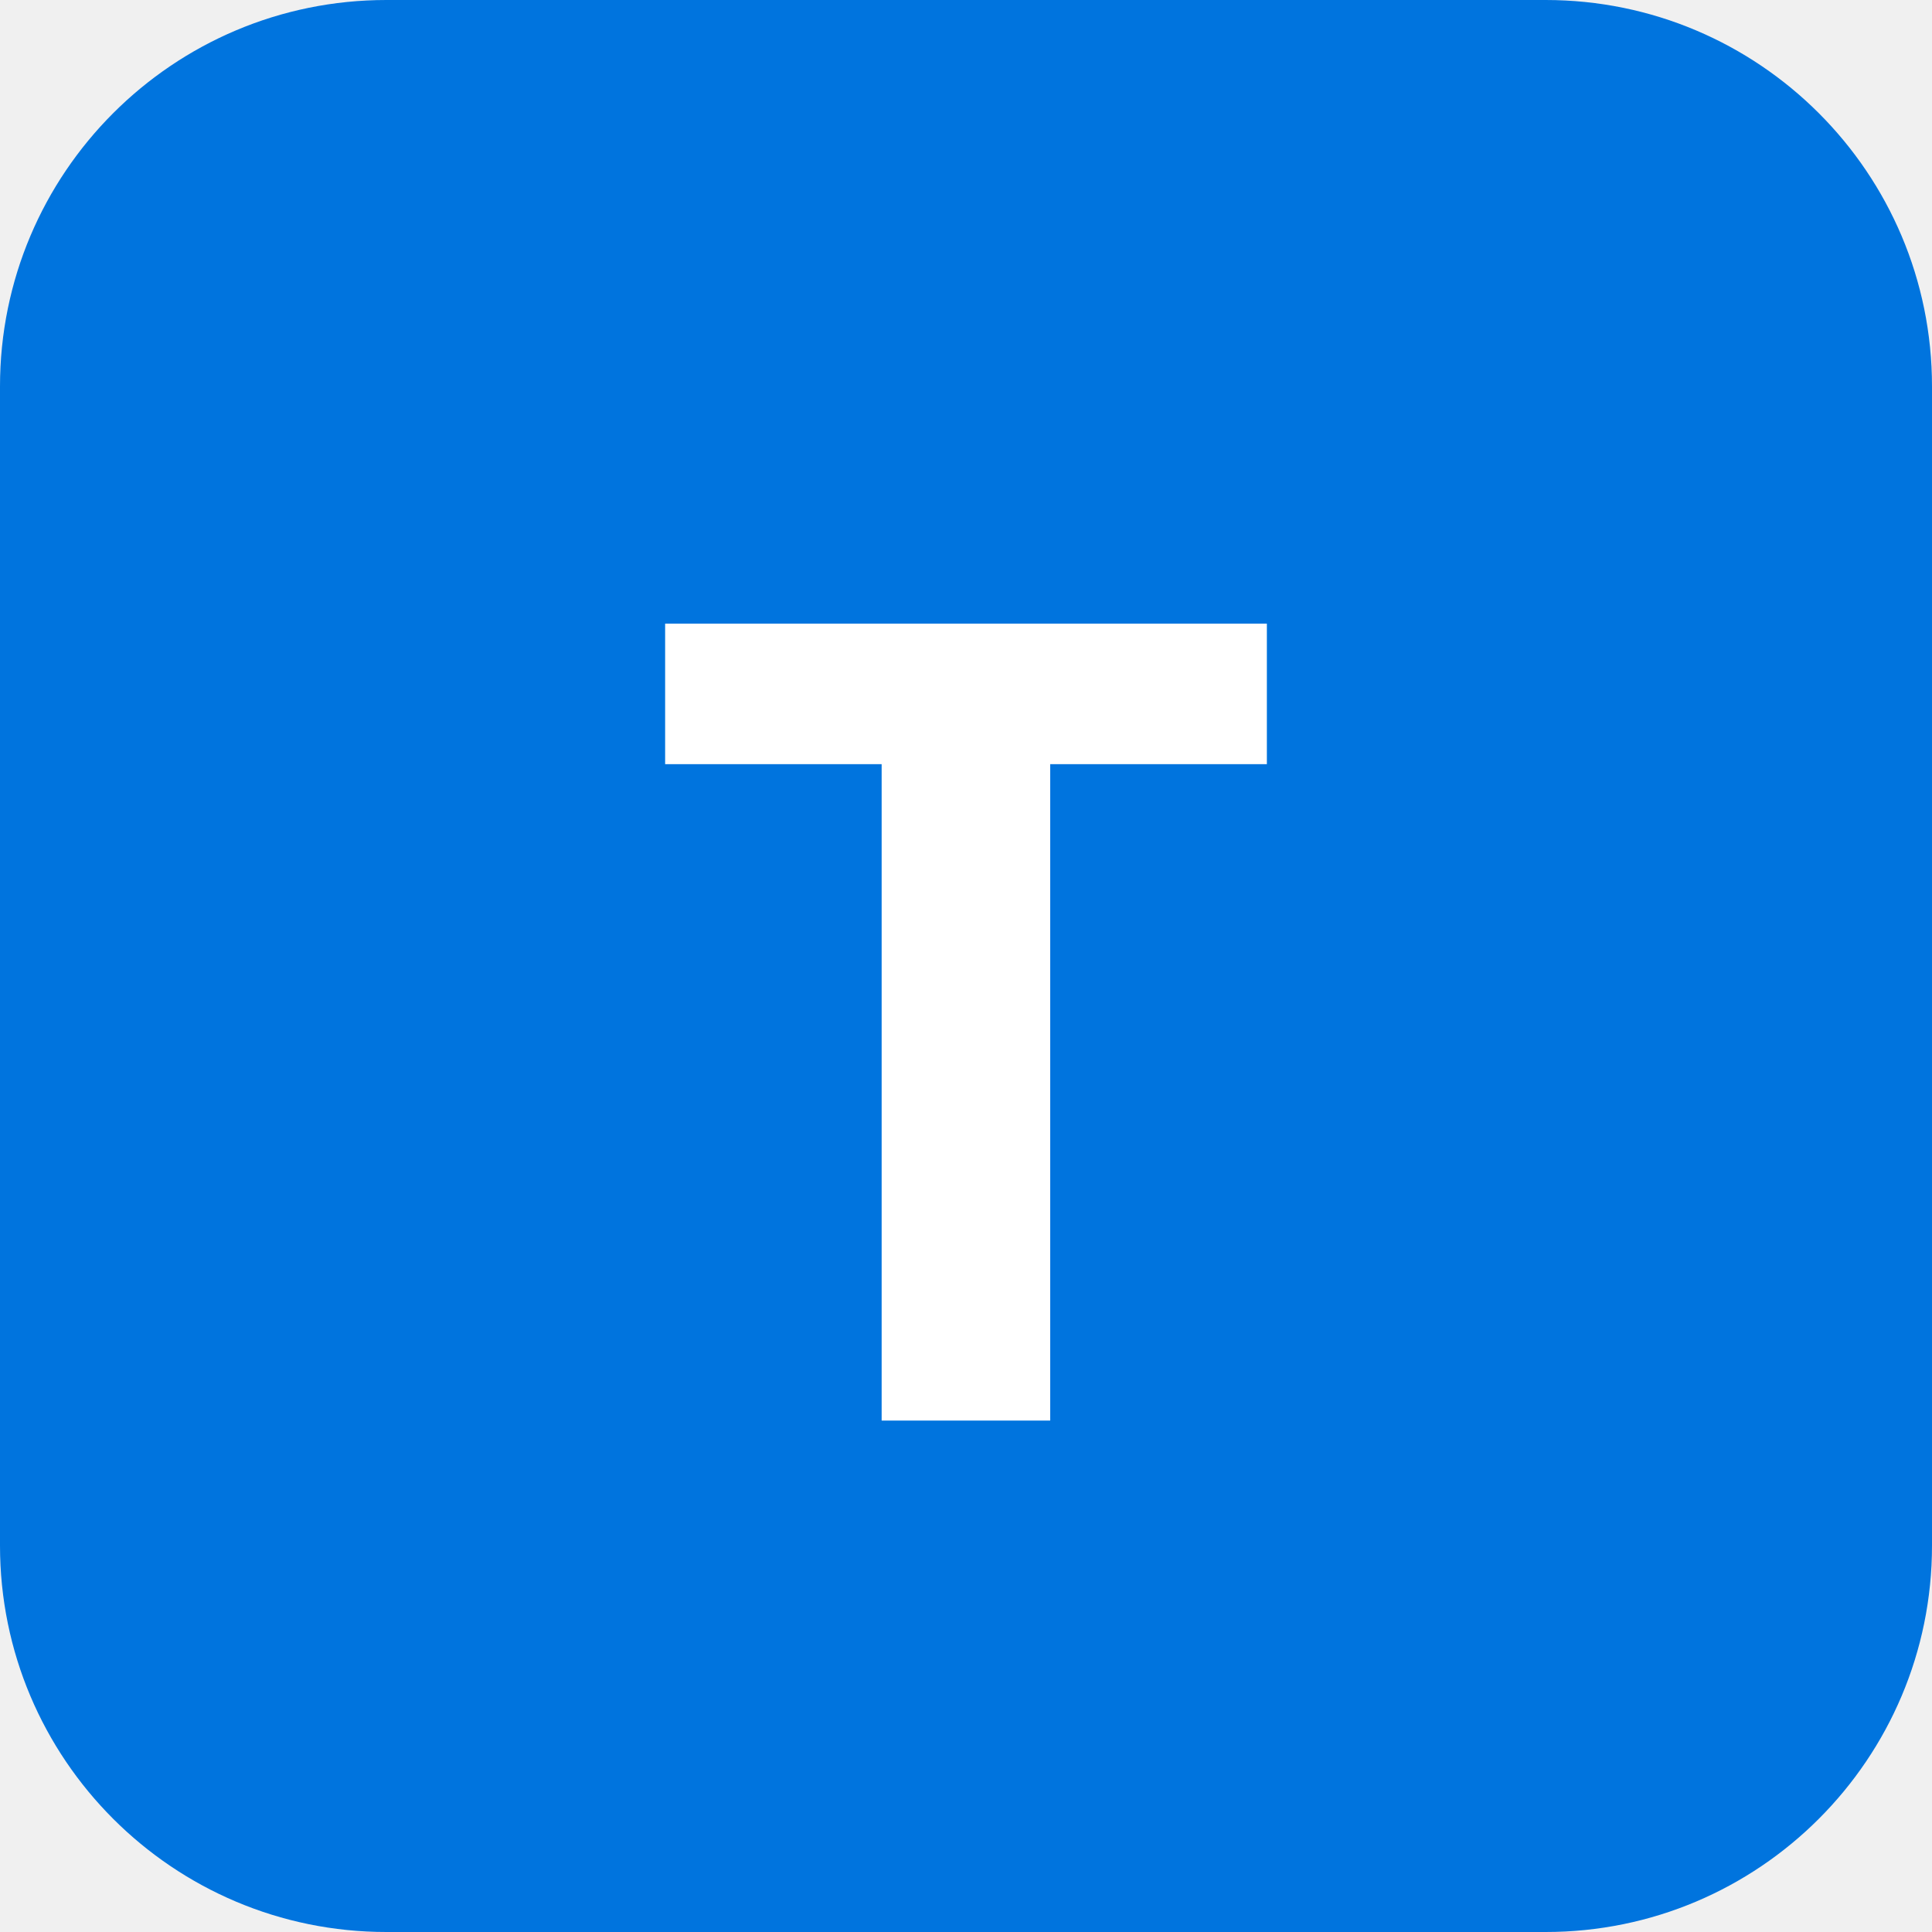
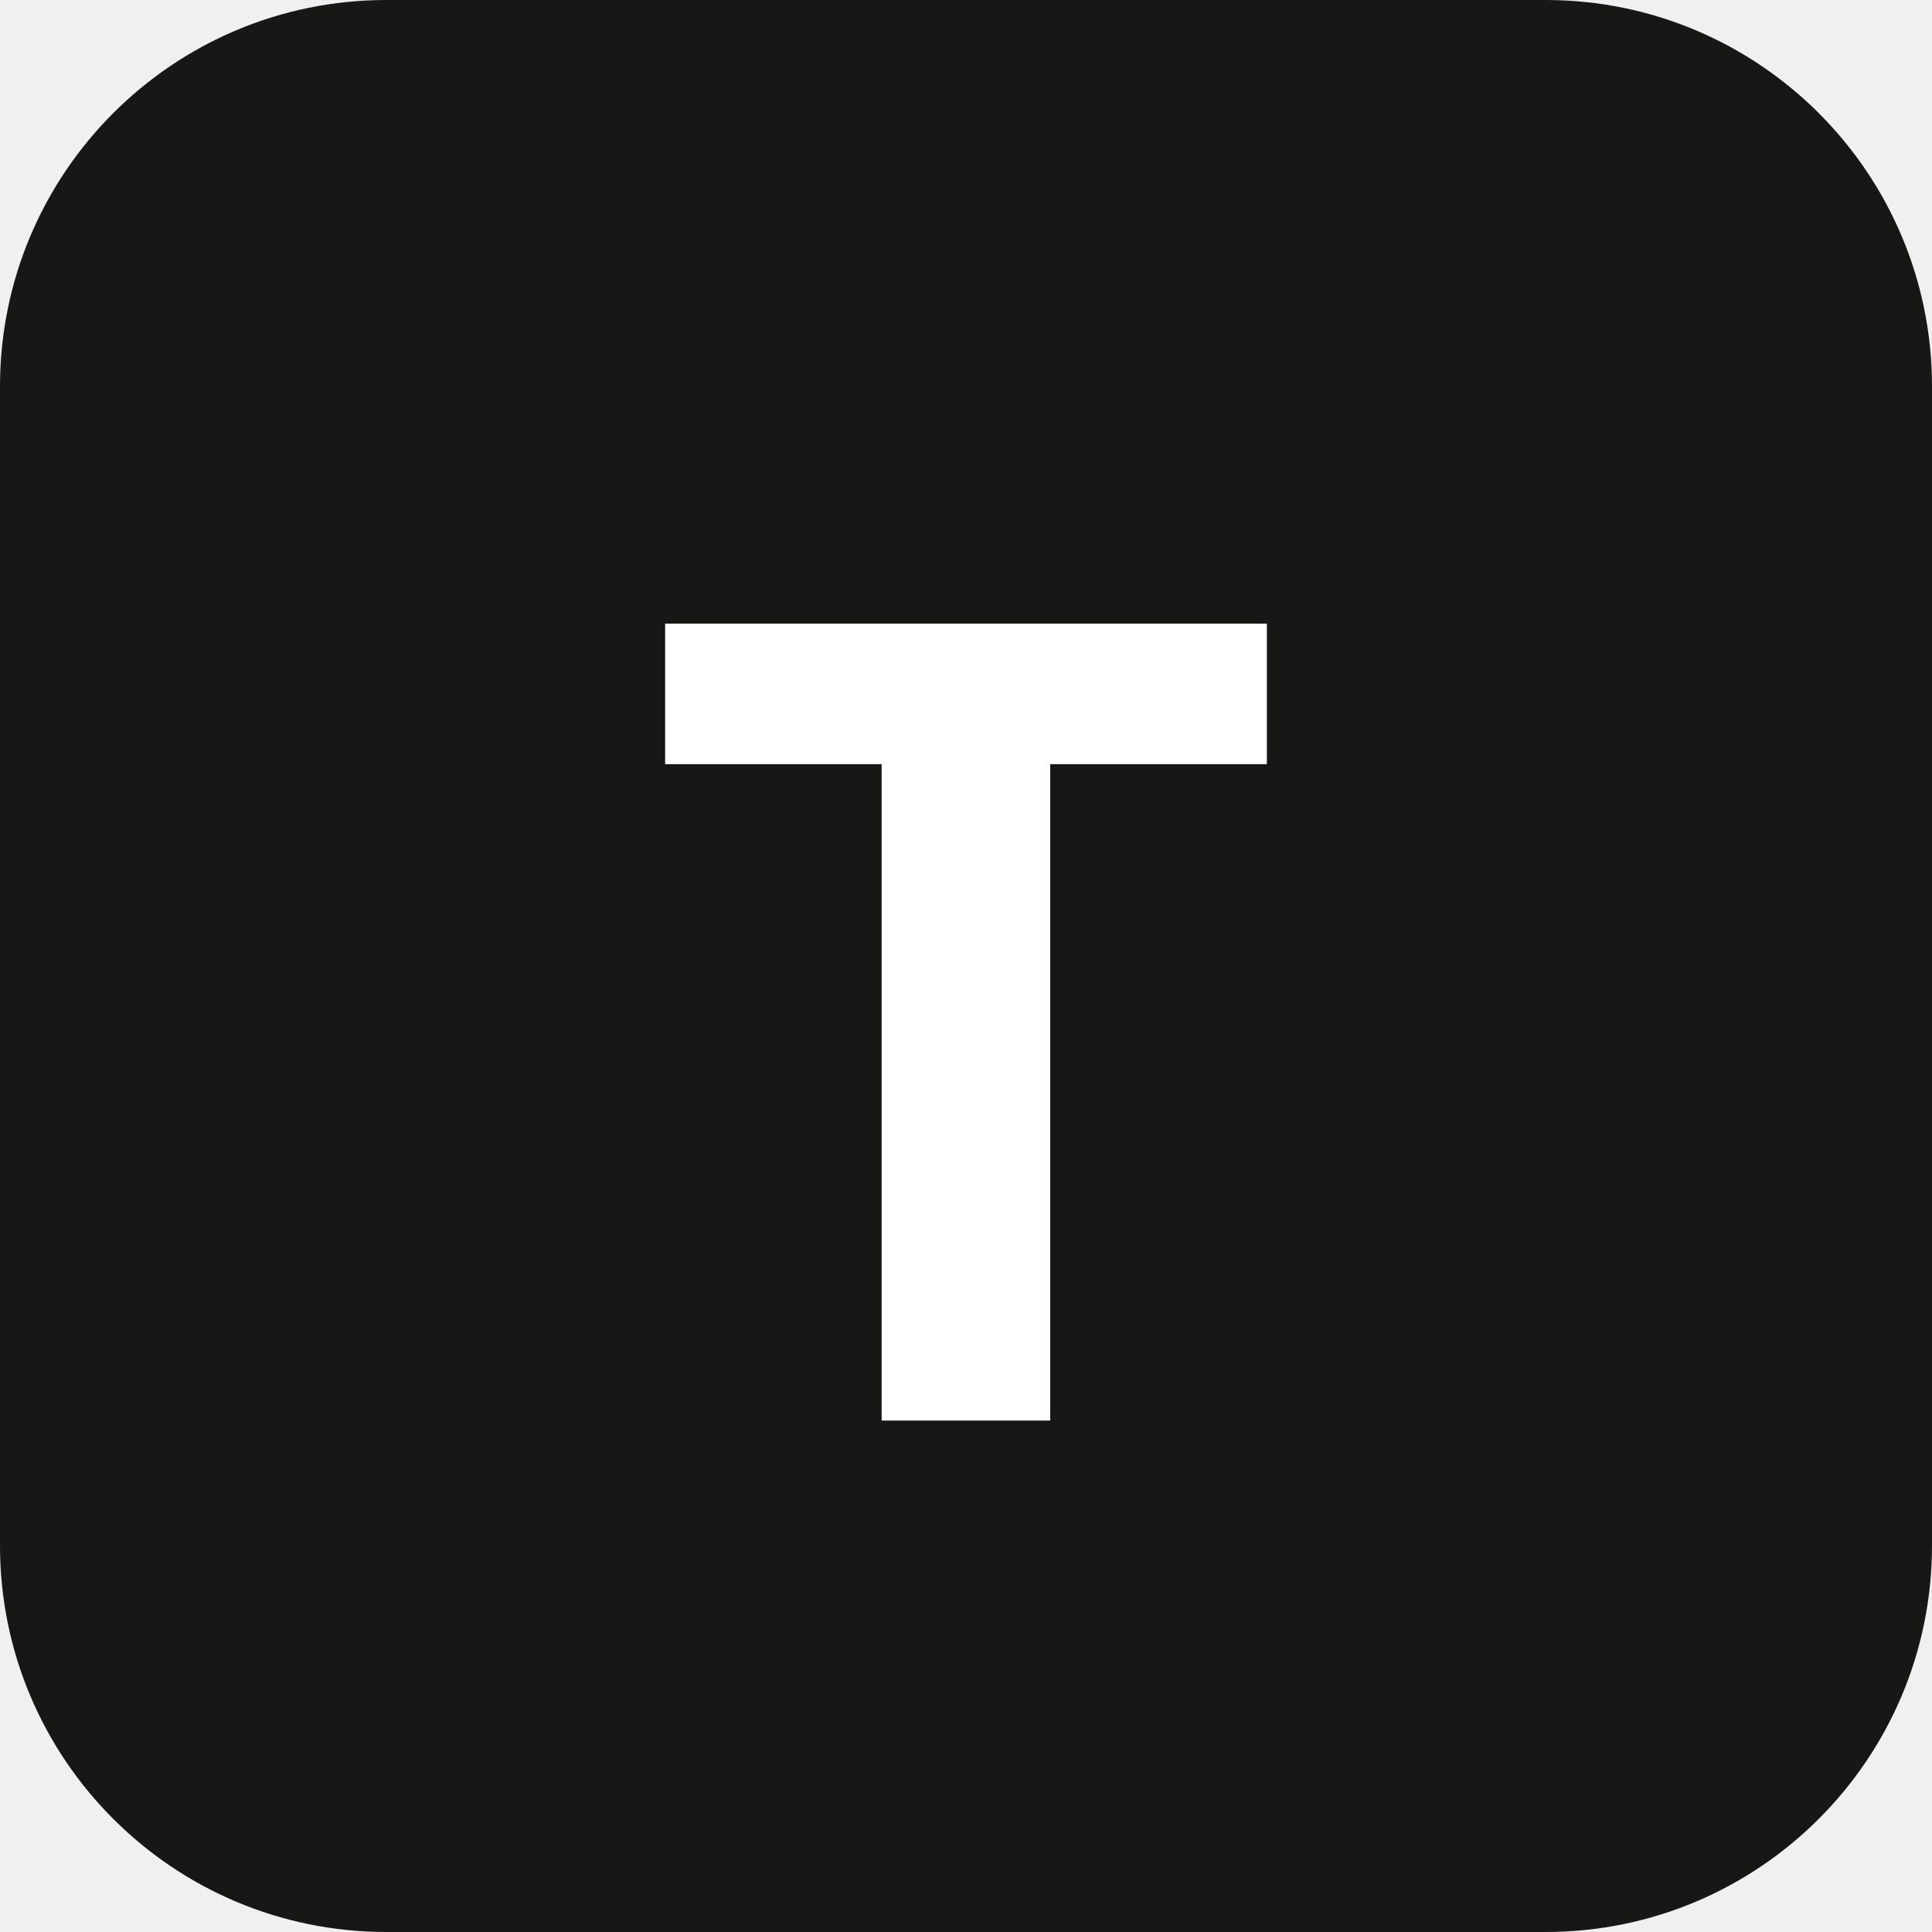
<svg xmlns="http://www.w3.org/2000/svg" width="180" height="180" viewBox="0 0 180 180" fill="none">
-   <rect width="180" height="180" rx="36" fill="#0074de" />
+   <rect width="180" height="180" rx="36" fill="#171815" />
  <text x="90" y="92" fill="#ffffff" font-family="ui-sans-serif, system-ui, sans-serif" font-size="104" font-weight="700" text-anchor="middle" dominant-baseline="central">T</text>
</svg>
